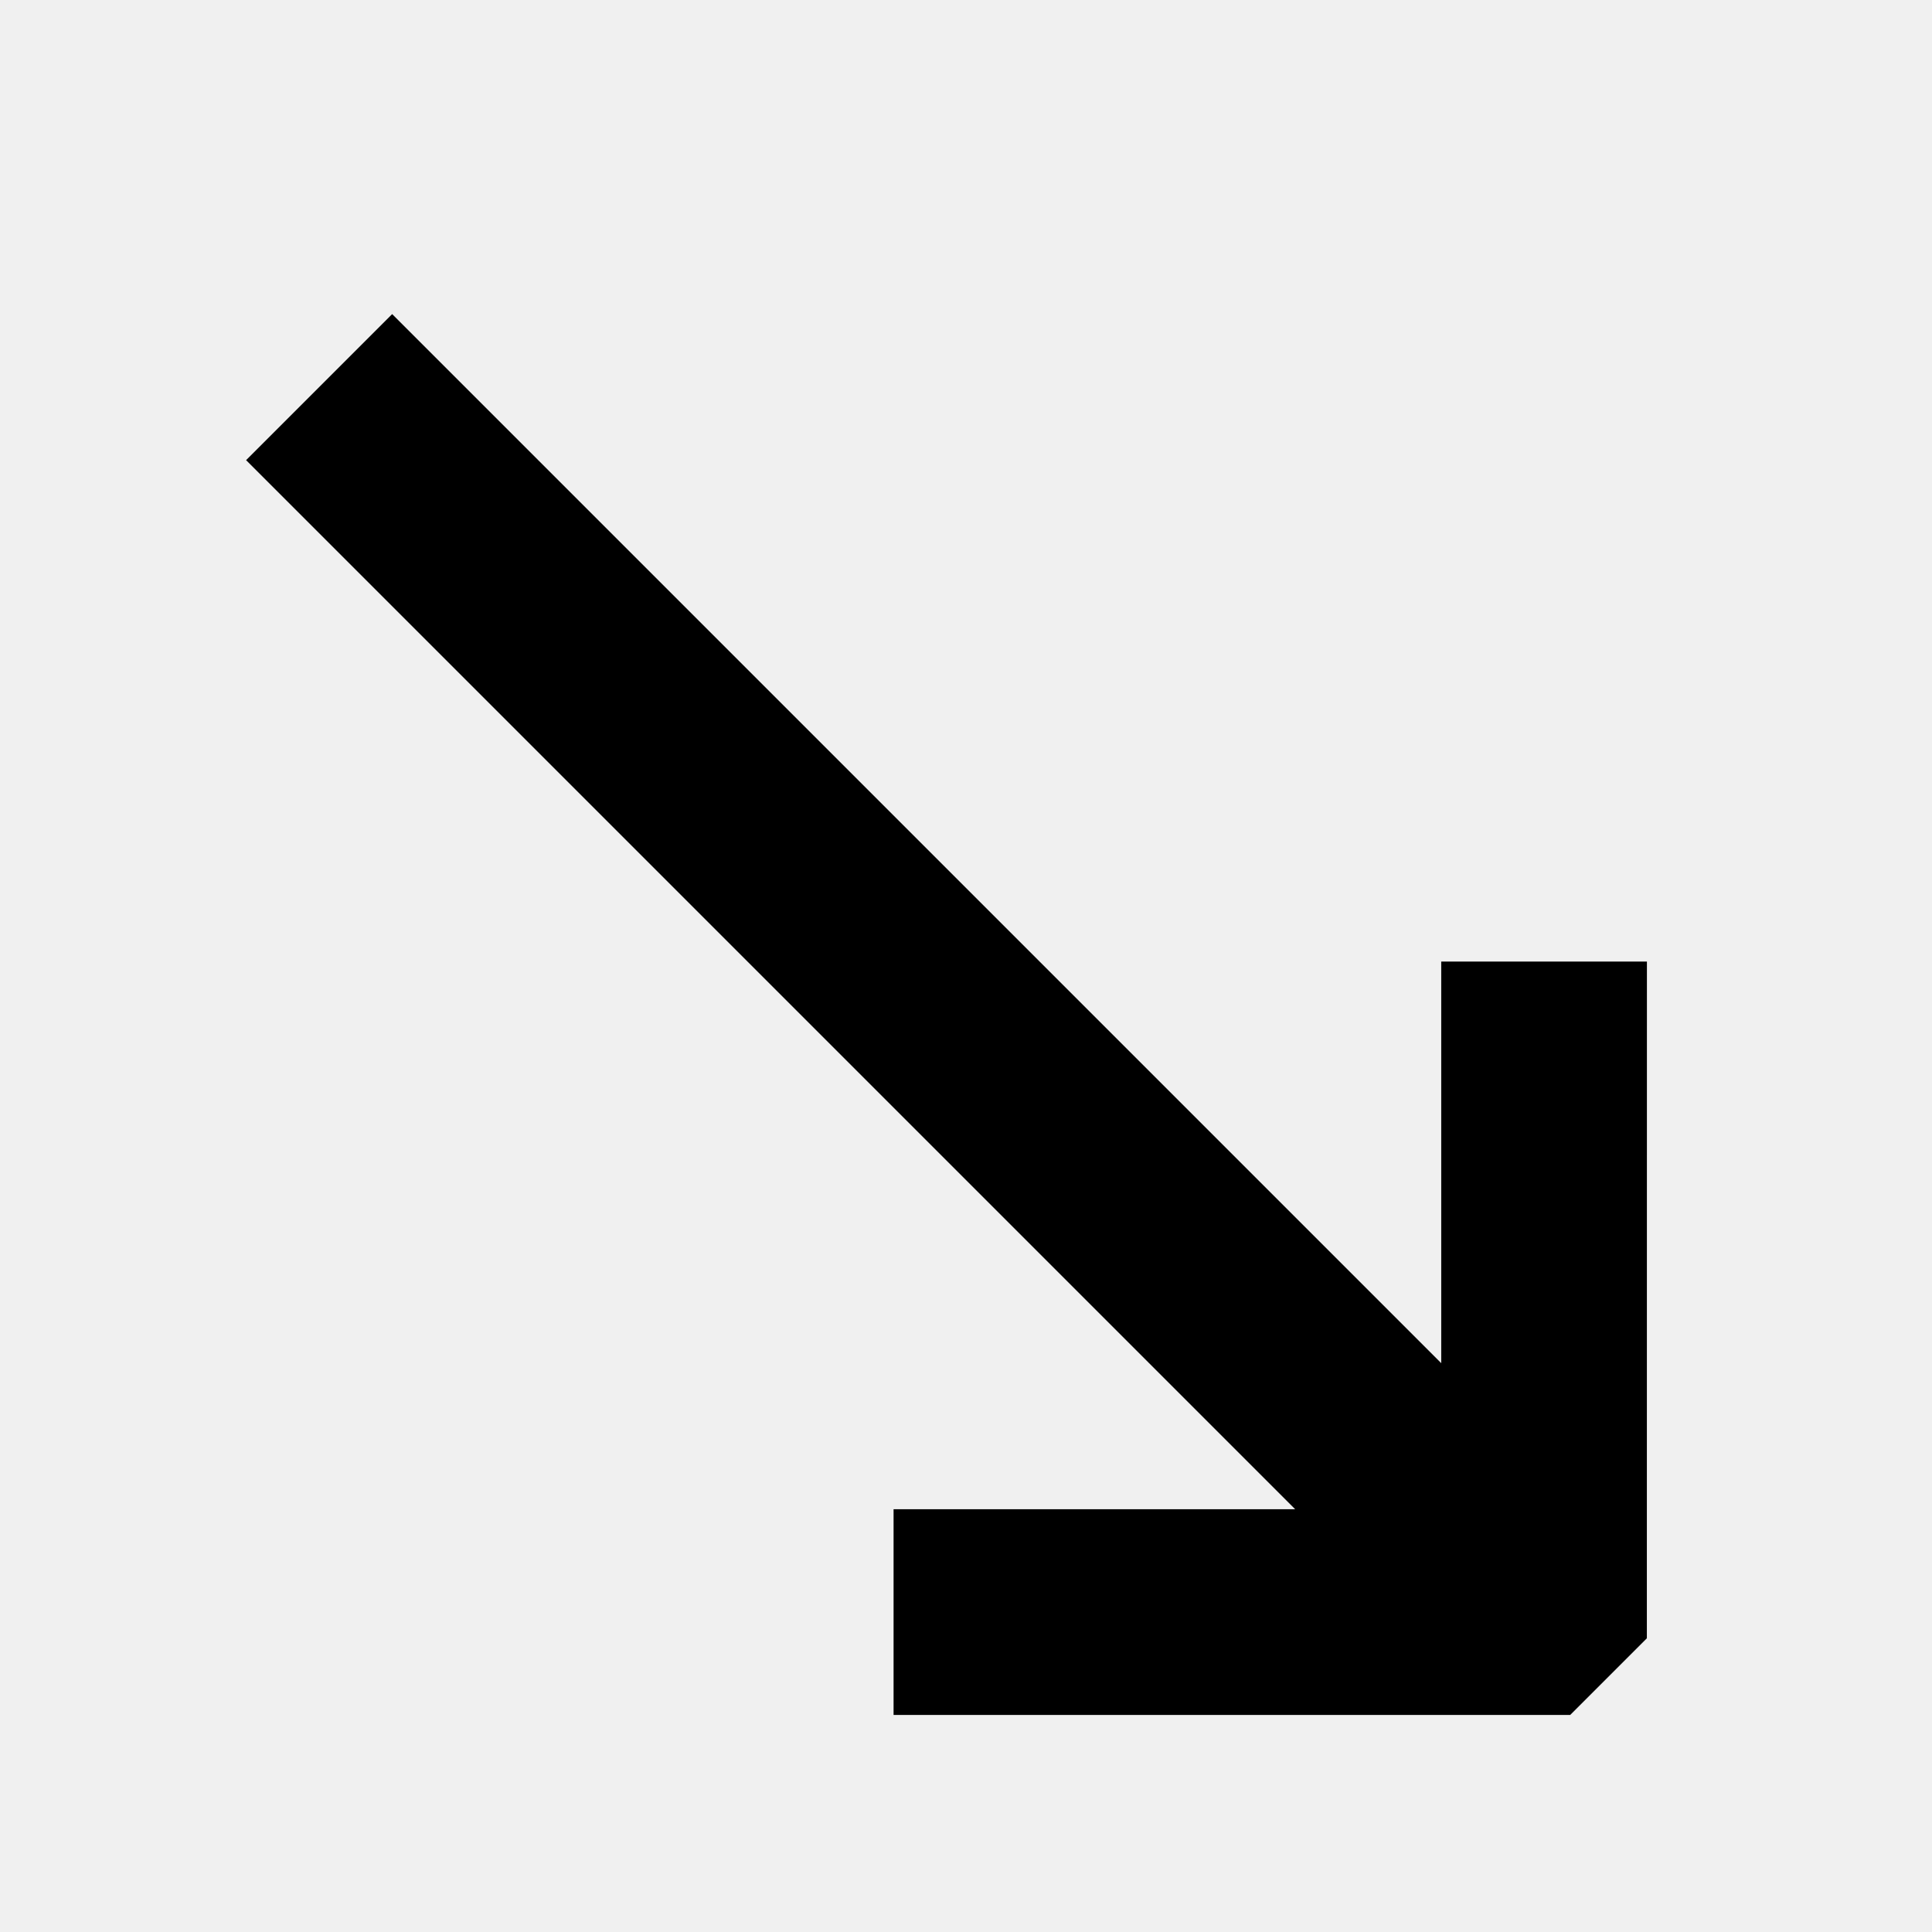
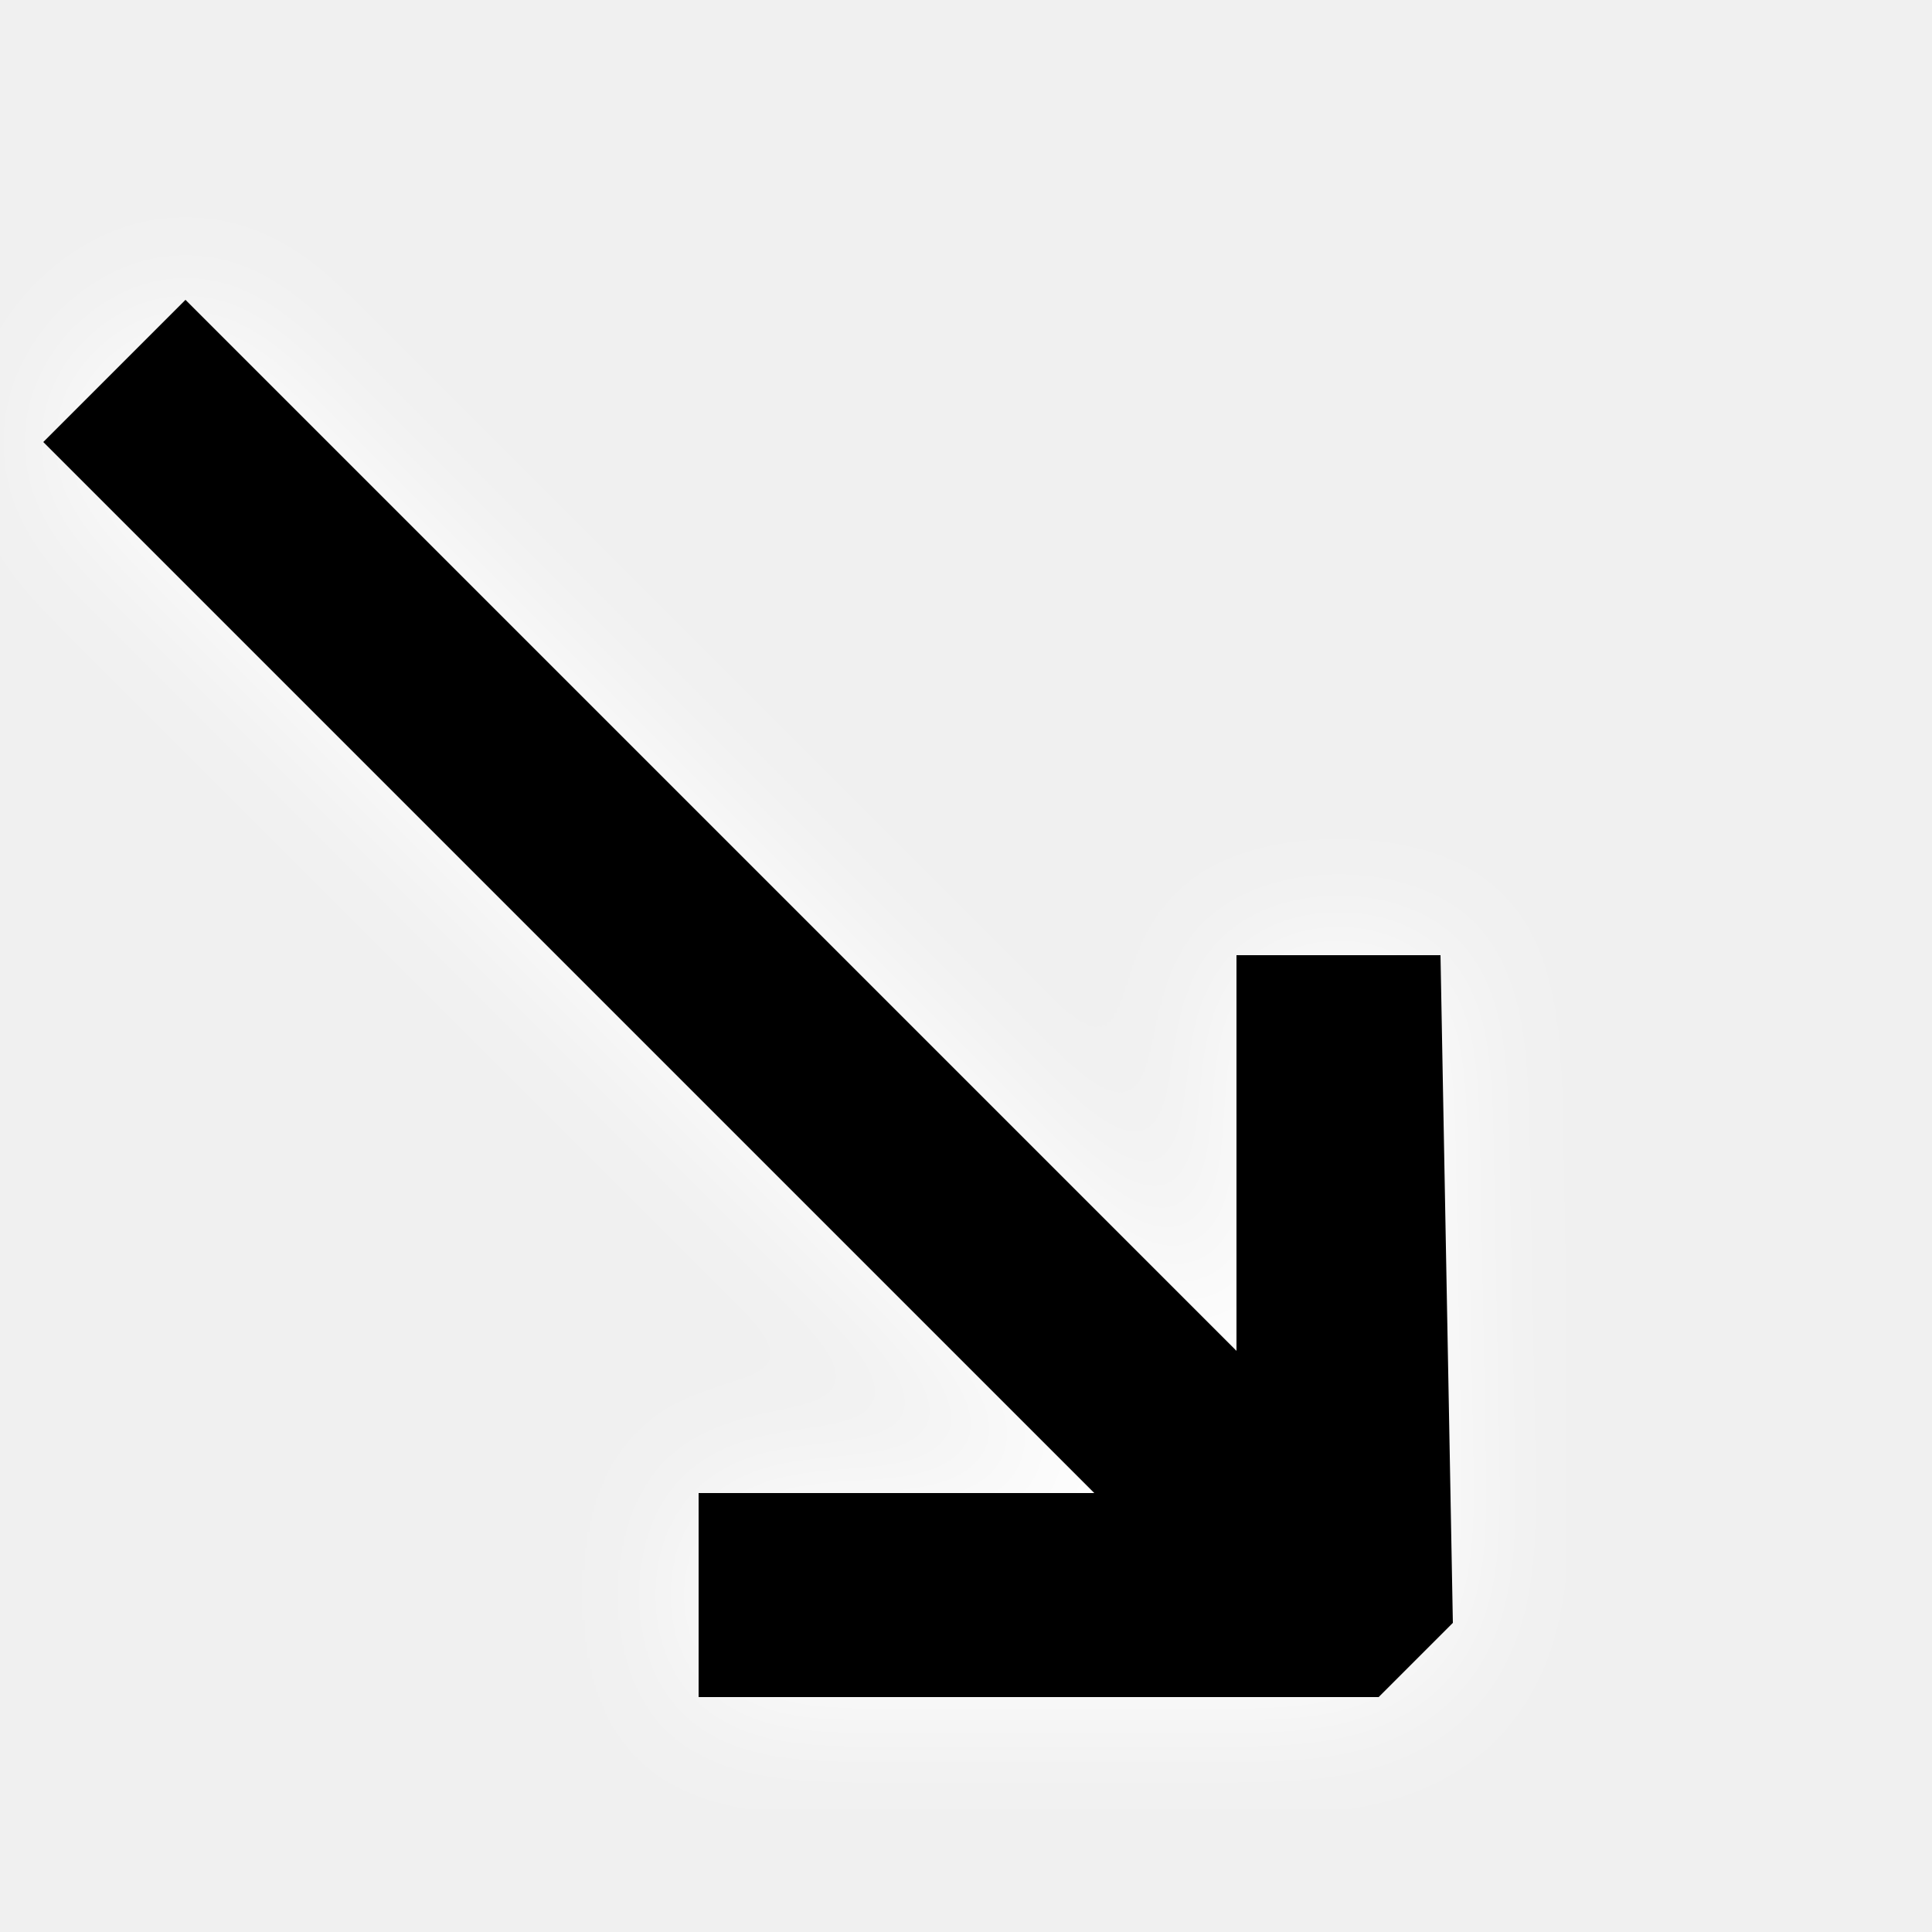
- <svg xmlns="http://www.w3.org/2000/svg" width="5mm" height="5mm" viewBox="0 0 5 5" version="1.1" id="svg8">
-   <defs id="defs2" />
-   <g id="layer1" transform="translate(0,-292)">
-     <g aria-label="↘" transform="matrix(0.1612629,0,0,0.1612629,-29.75844,252.7071)" style="font-style:normal;font-weight:normal;font-size:40px;line-height:1.25;font-family:sans-serif;letter-spacing:0px;word-spacing:0px;fill:#000000;fill-opacity:1;stroke:none;stroke-width:1.641" id="flowRoot815">
-       <path d="m 210.963,269.949 -1.23,1.23 h -10.859 v -3.301 h 6.445 l -16.836,-16.836 2.344,-2.344 16.836,16.836 v -6.445 h 3.301 z" style="stroke-width:1.641" id="path887" />
+ <svg xmlns="http://www.w3.org/2000/svg" width="5mm" height="5mm" version="1.1" viewBox="0 0 5 5">
+   <defs>
+     <filter id="filter1760" x="-.12" y="-.12" color-interpolation-filters="sRGB">
+       <feGaussianBlur stdDeviation="1.124" />
+     </filter>
+   </defs>
+   <g transform="translate(0,-292)">
+     <g transform="matrix(.16 0 0 .16 -30 253)" fill="#fff" filter="url(#filter1760)" aria-label="↘">
+       <path d="m211 270-1.2 1.2h-11v-3.3h6.4l-17-17 2.3-2.3 17 17v-6.4h3.3z" fill="#fff" stroke-width="1.6" />
+     </g>
+     <g transform="matrix(.16 0 0 .16 -30 253)" aria-label="↘">
+       <path d="m211 270-1.2 1.2h-11v-3.3h6.4l-17-17 2.3-2.3 17 17v-6.4h3.3z" stroke-width="1.6" />
    </g>
  </g>
</svg>
